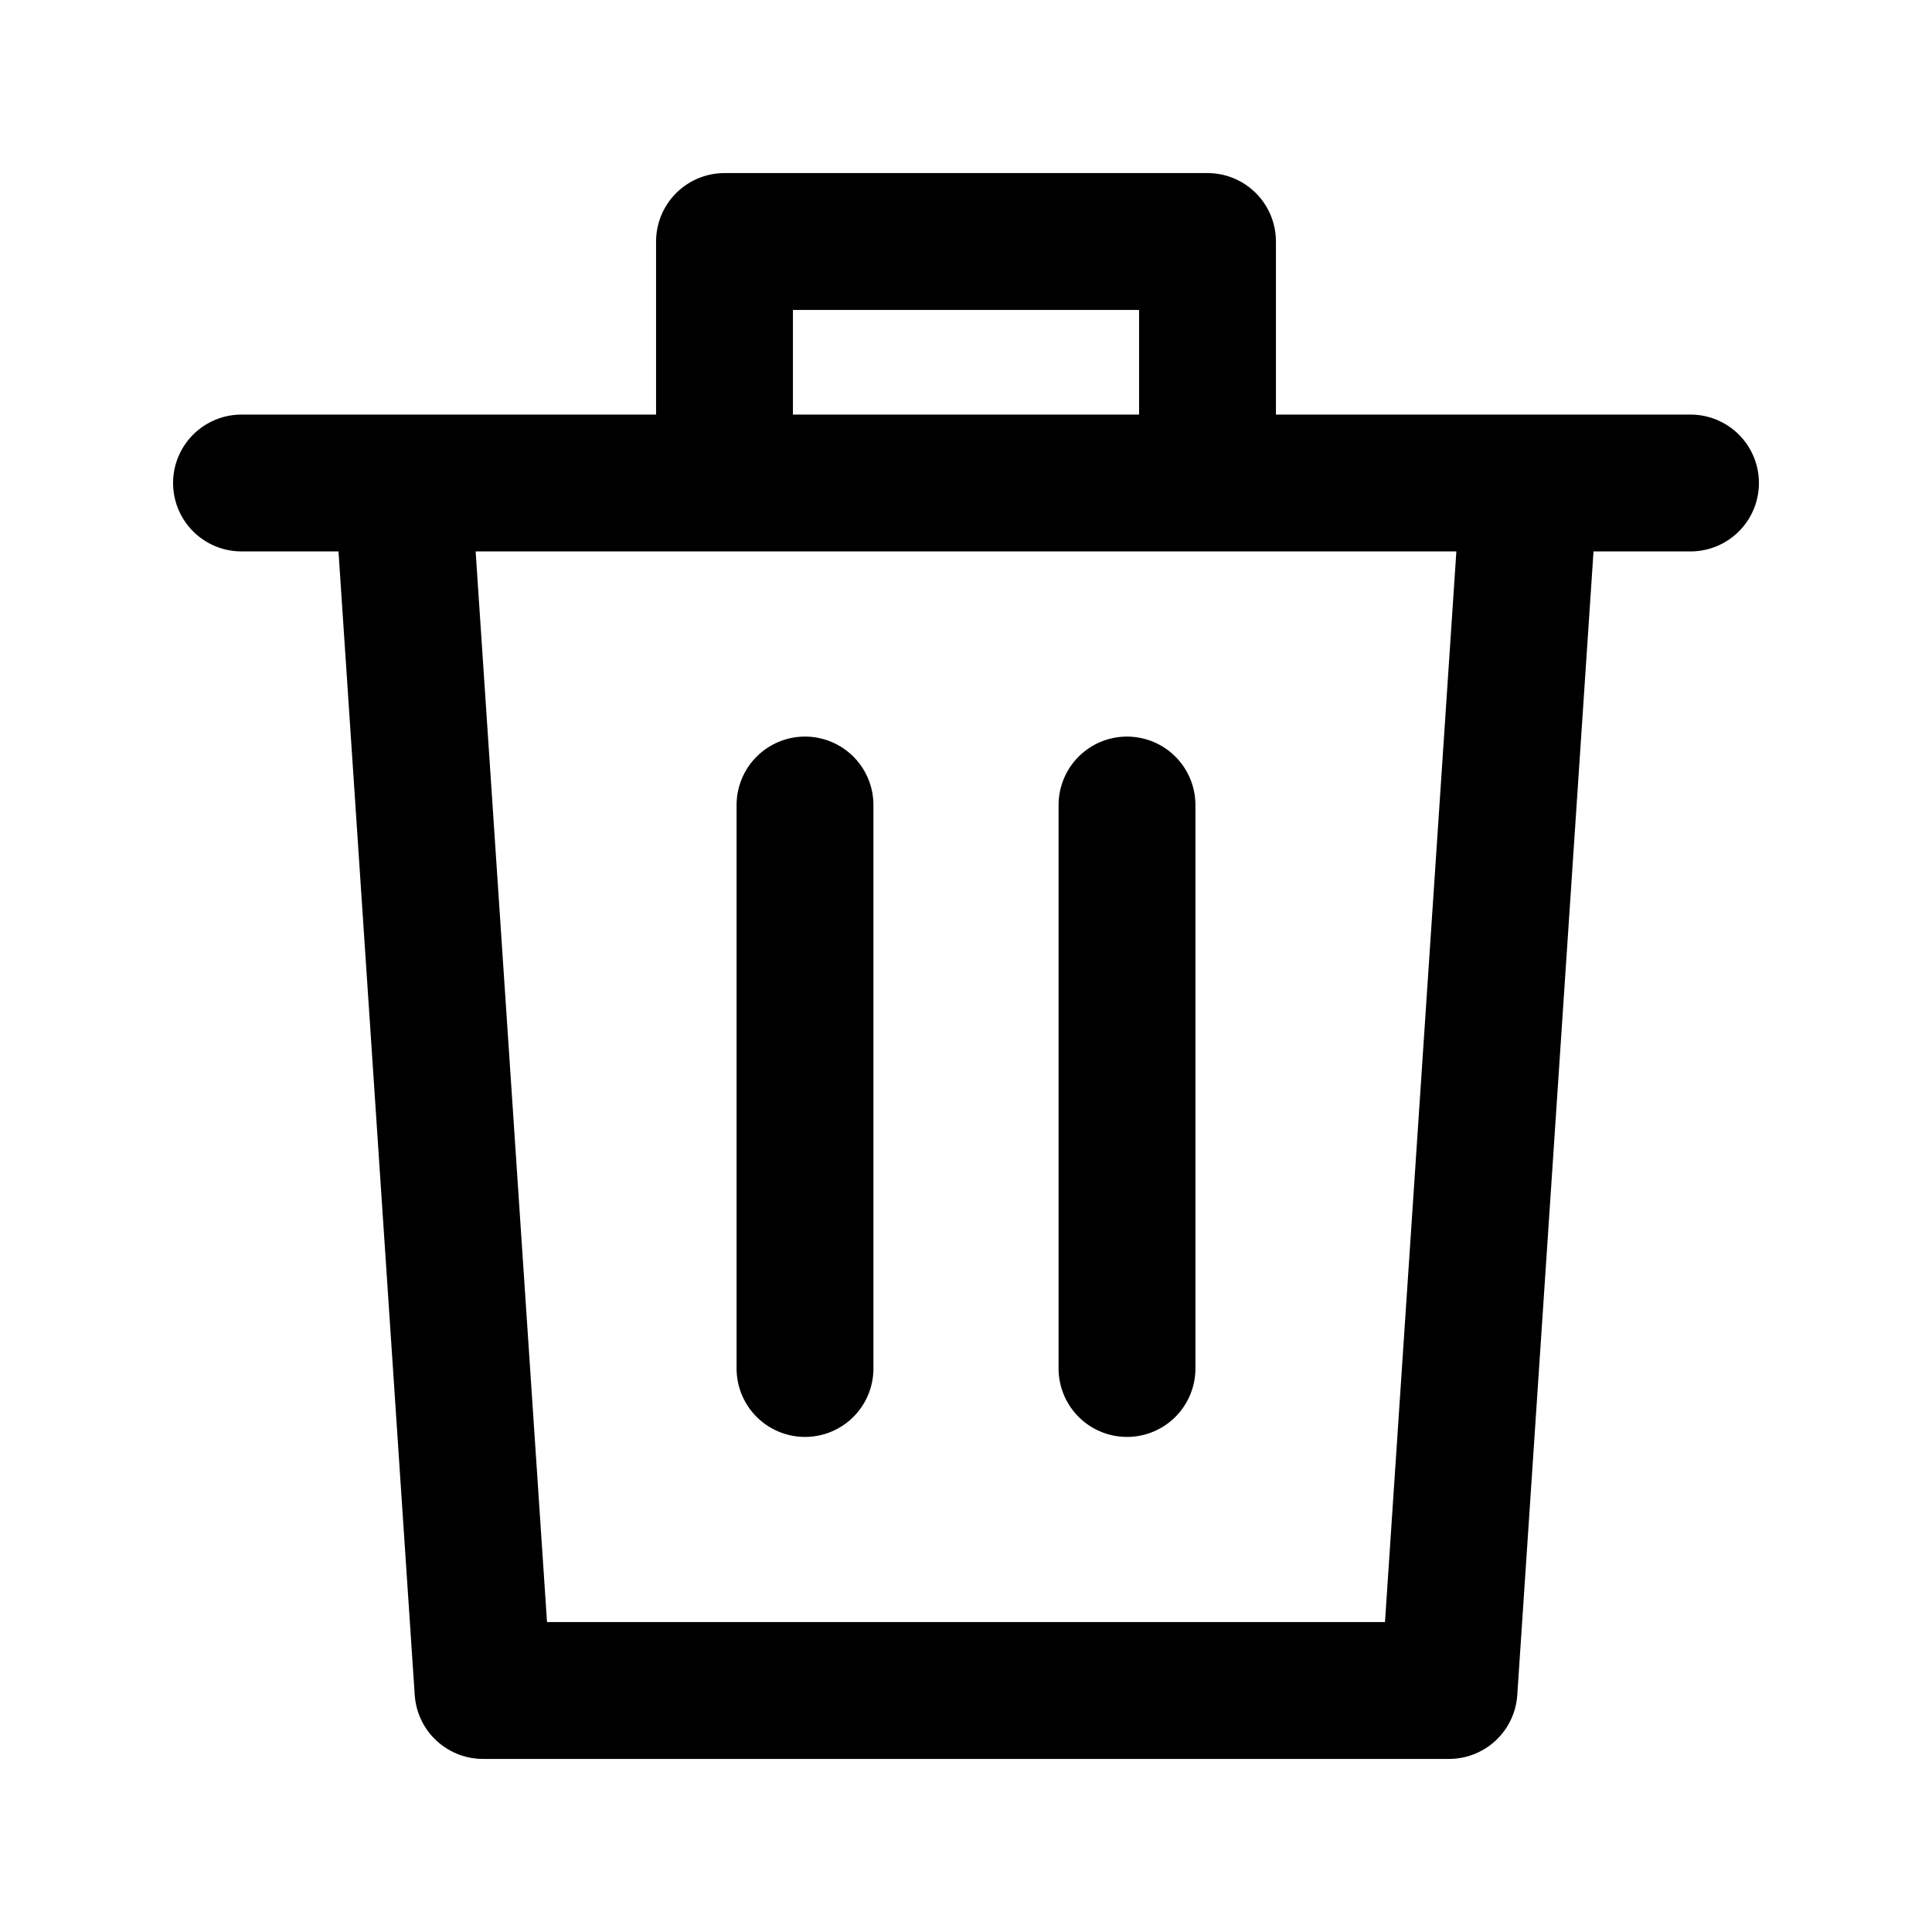
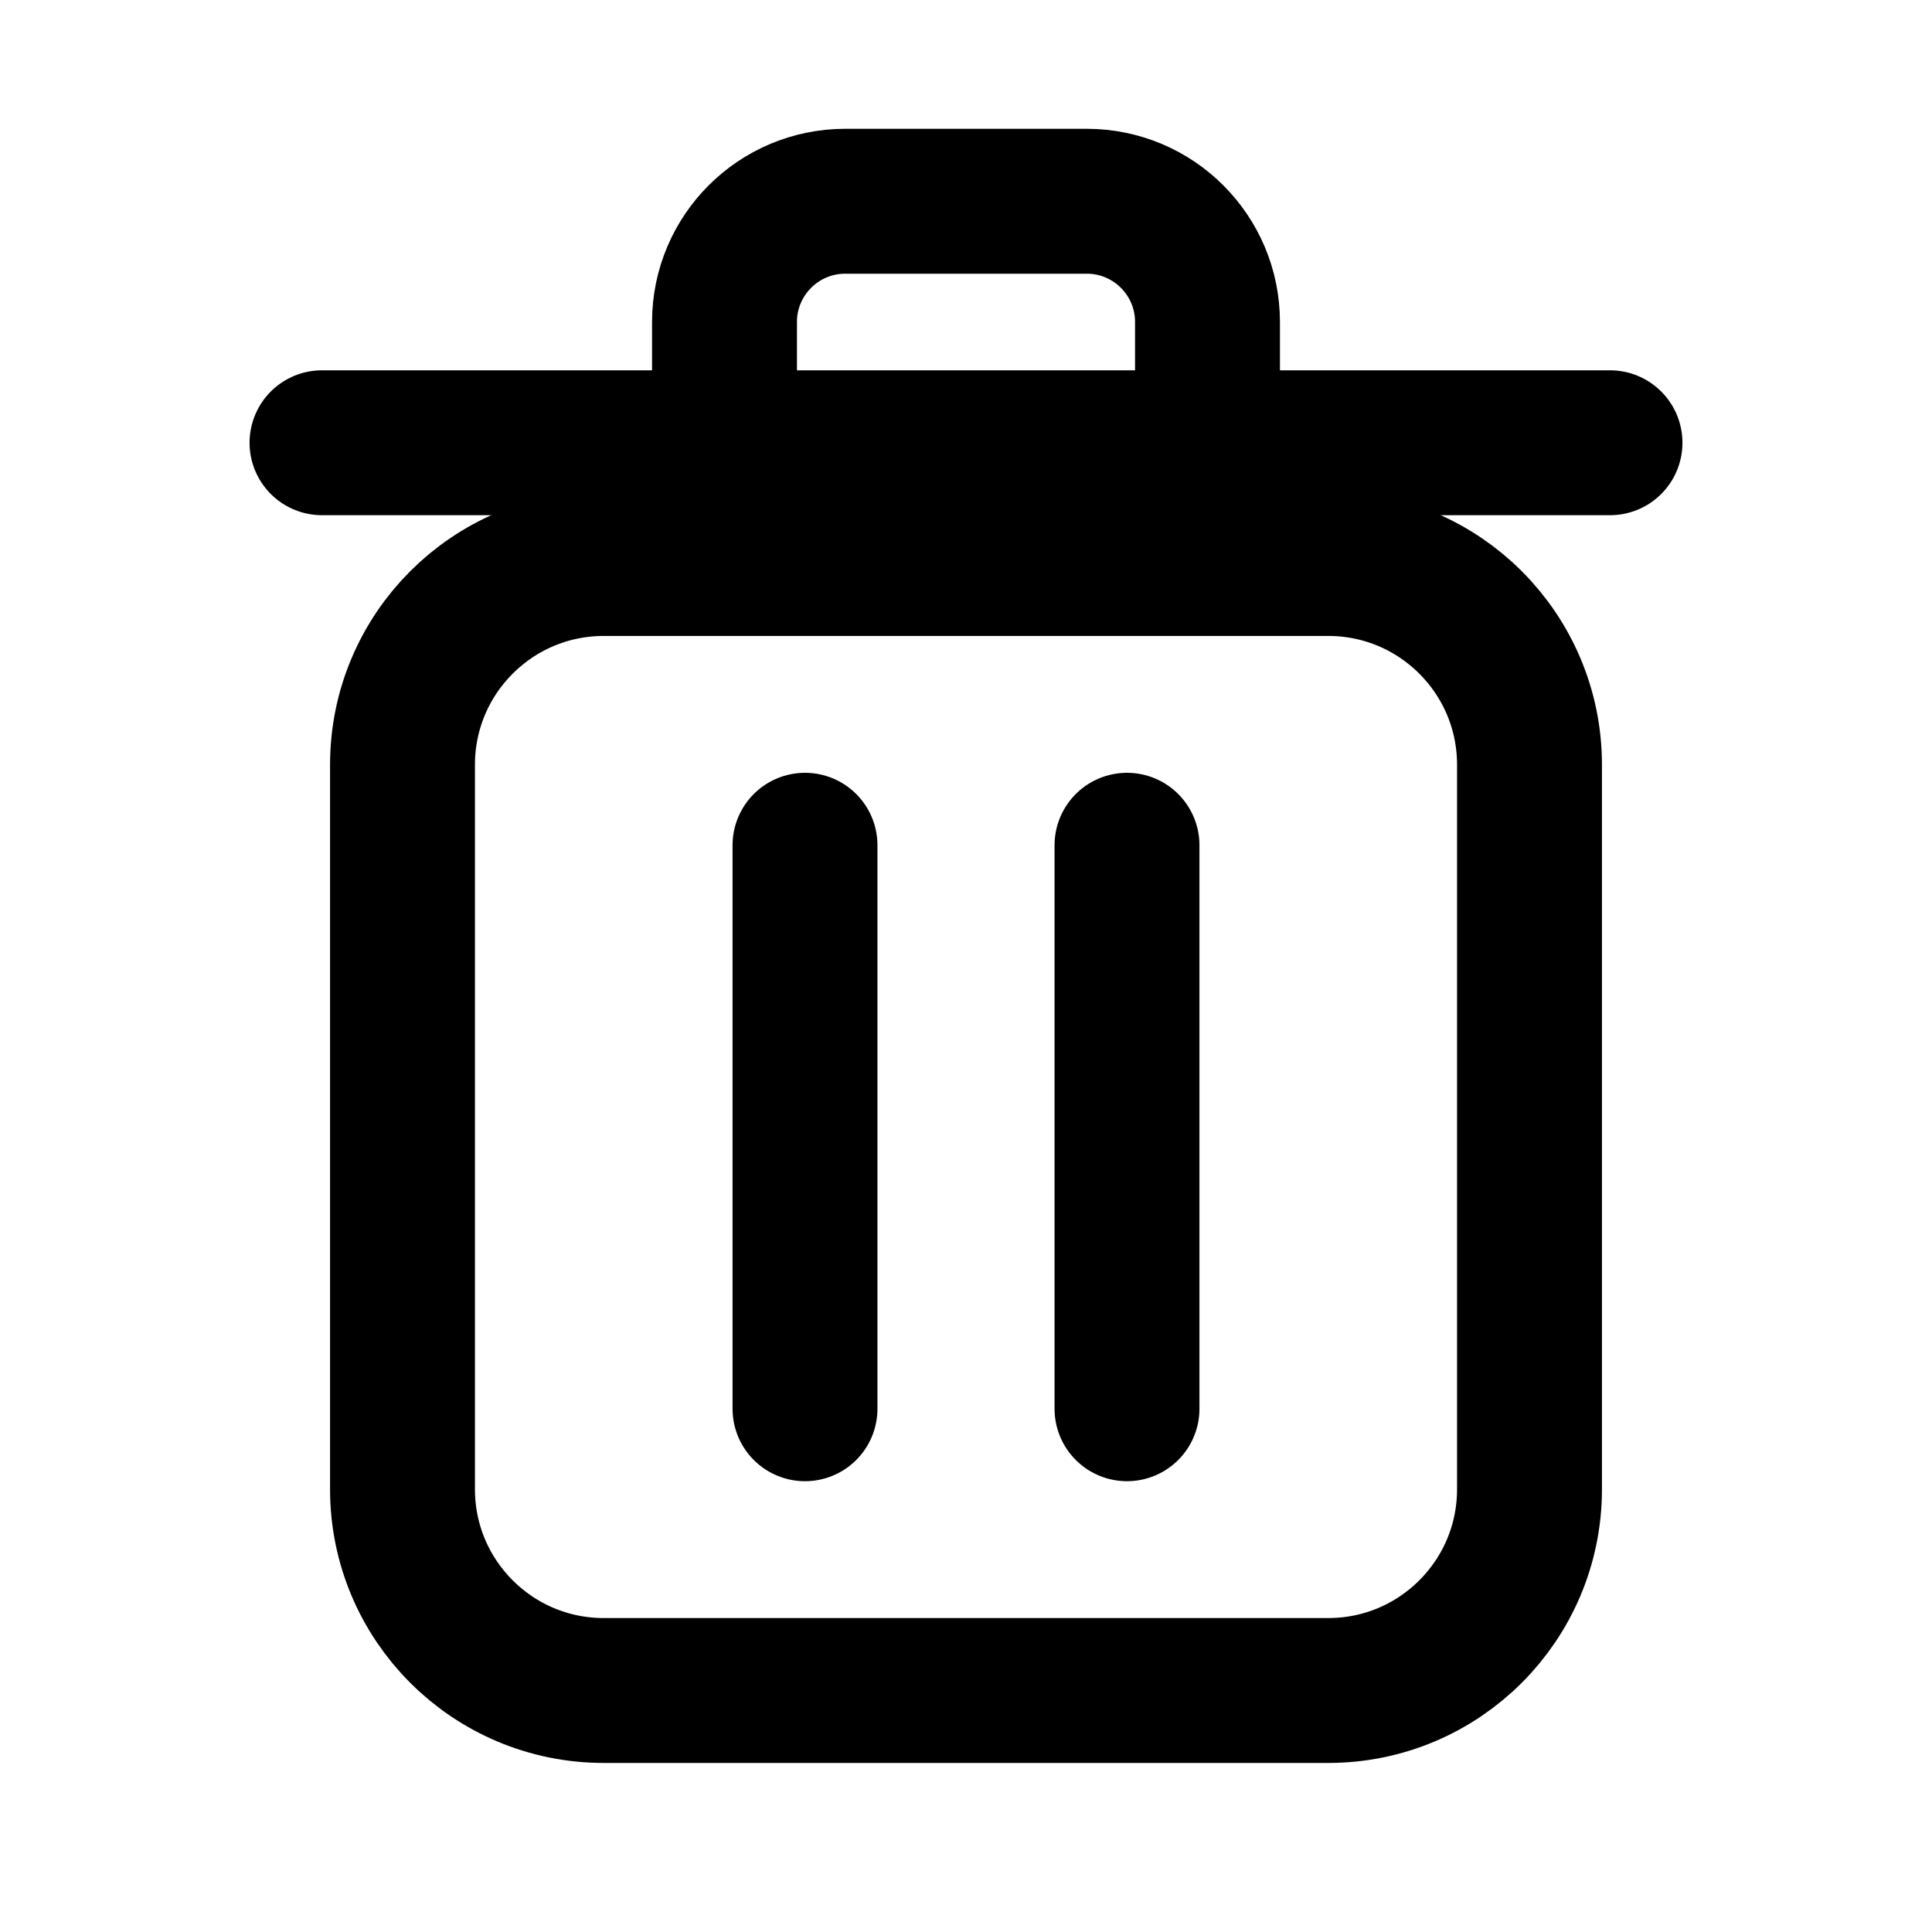
- <svg xmlns="http://www.w3.org/2000/svg" viewBox="0 0 24 24" fill="none" stroke="currentColor" stroke-width="1.7" stroke-linecap="round" stroke-linejoin="round" id="icon">
-   <path d="M3 6h18M9 6V3h6v3M5 6l1 15h12l1-15M10 10v7m4-7v7" />
+ <svg xmlns="http://www.w3.org/2000/svg" viewBox="0 0 24 24" fill="none" stroke="currentColor" stroke-width="1.8" stroke-linecap="round" stroke-linejoin="round" id="icon">
+   <rect x="5" y="7" width="14" height="14" rx="2.5" />
+   <path d="M4 5.5h16M9 5.5V4a1.5 1.5 0 0 1 1.5-1.5h3A1.5 1.5 0 0 1 15 4v1.5M10 10.5v7m4-7v7" />
</svg>
